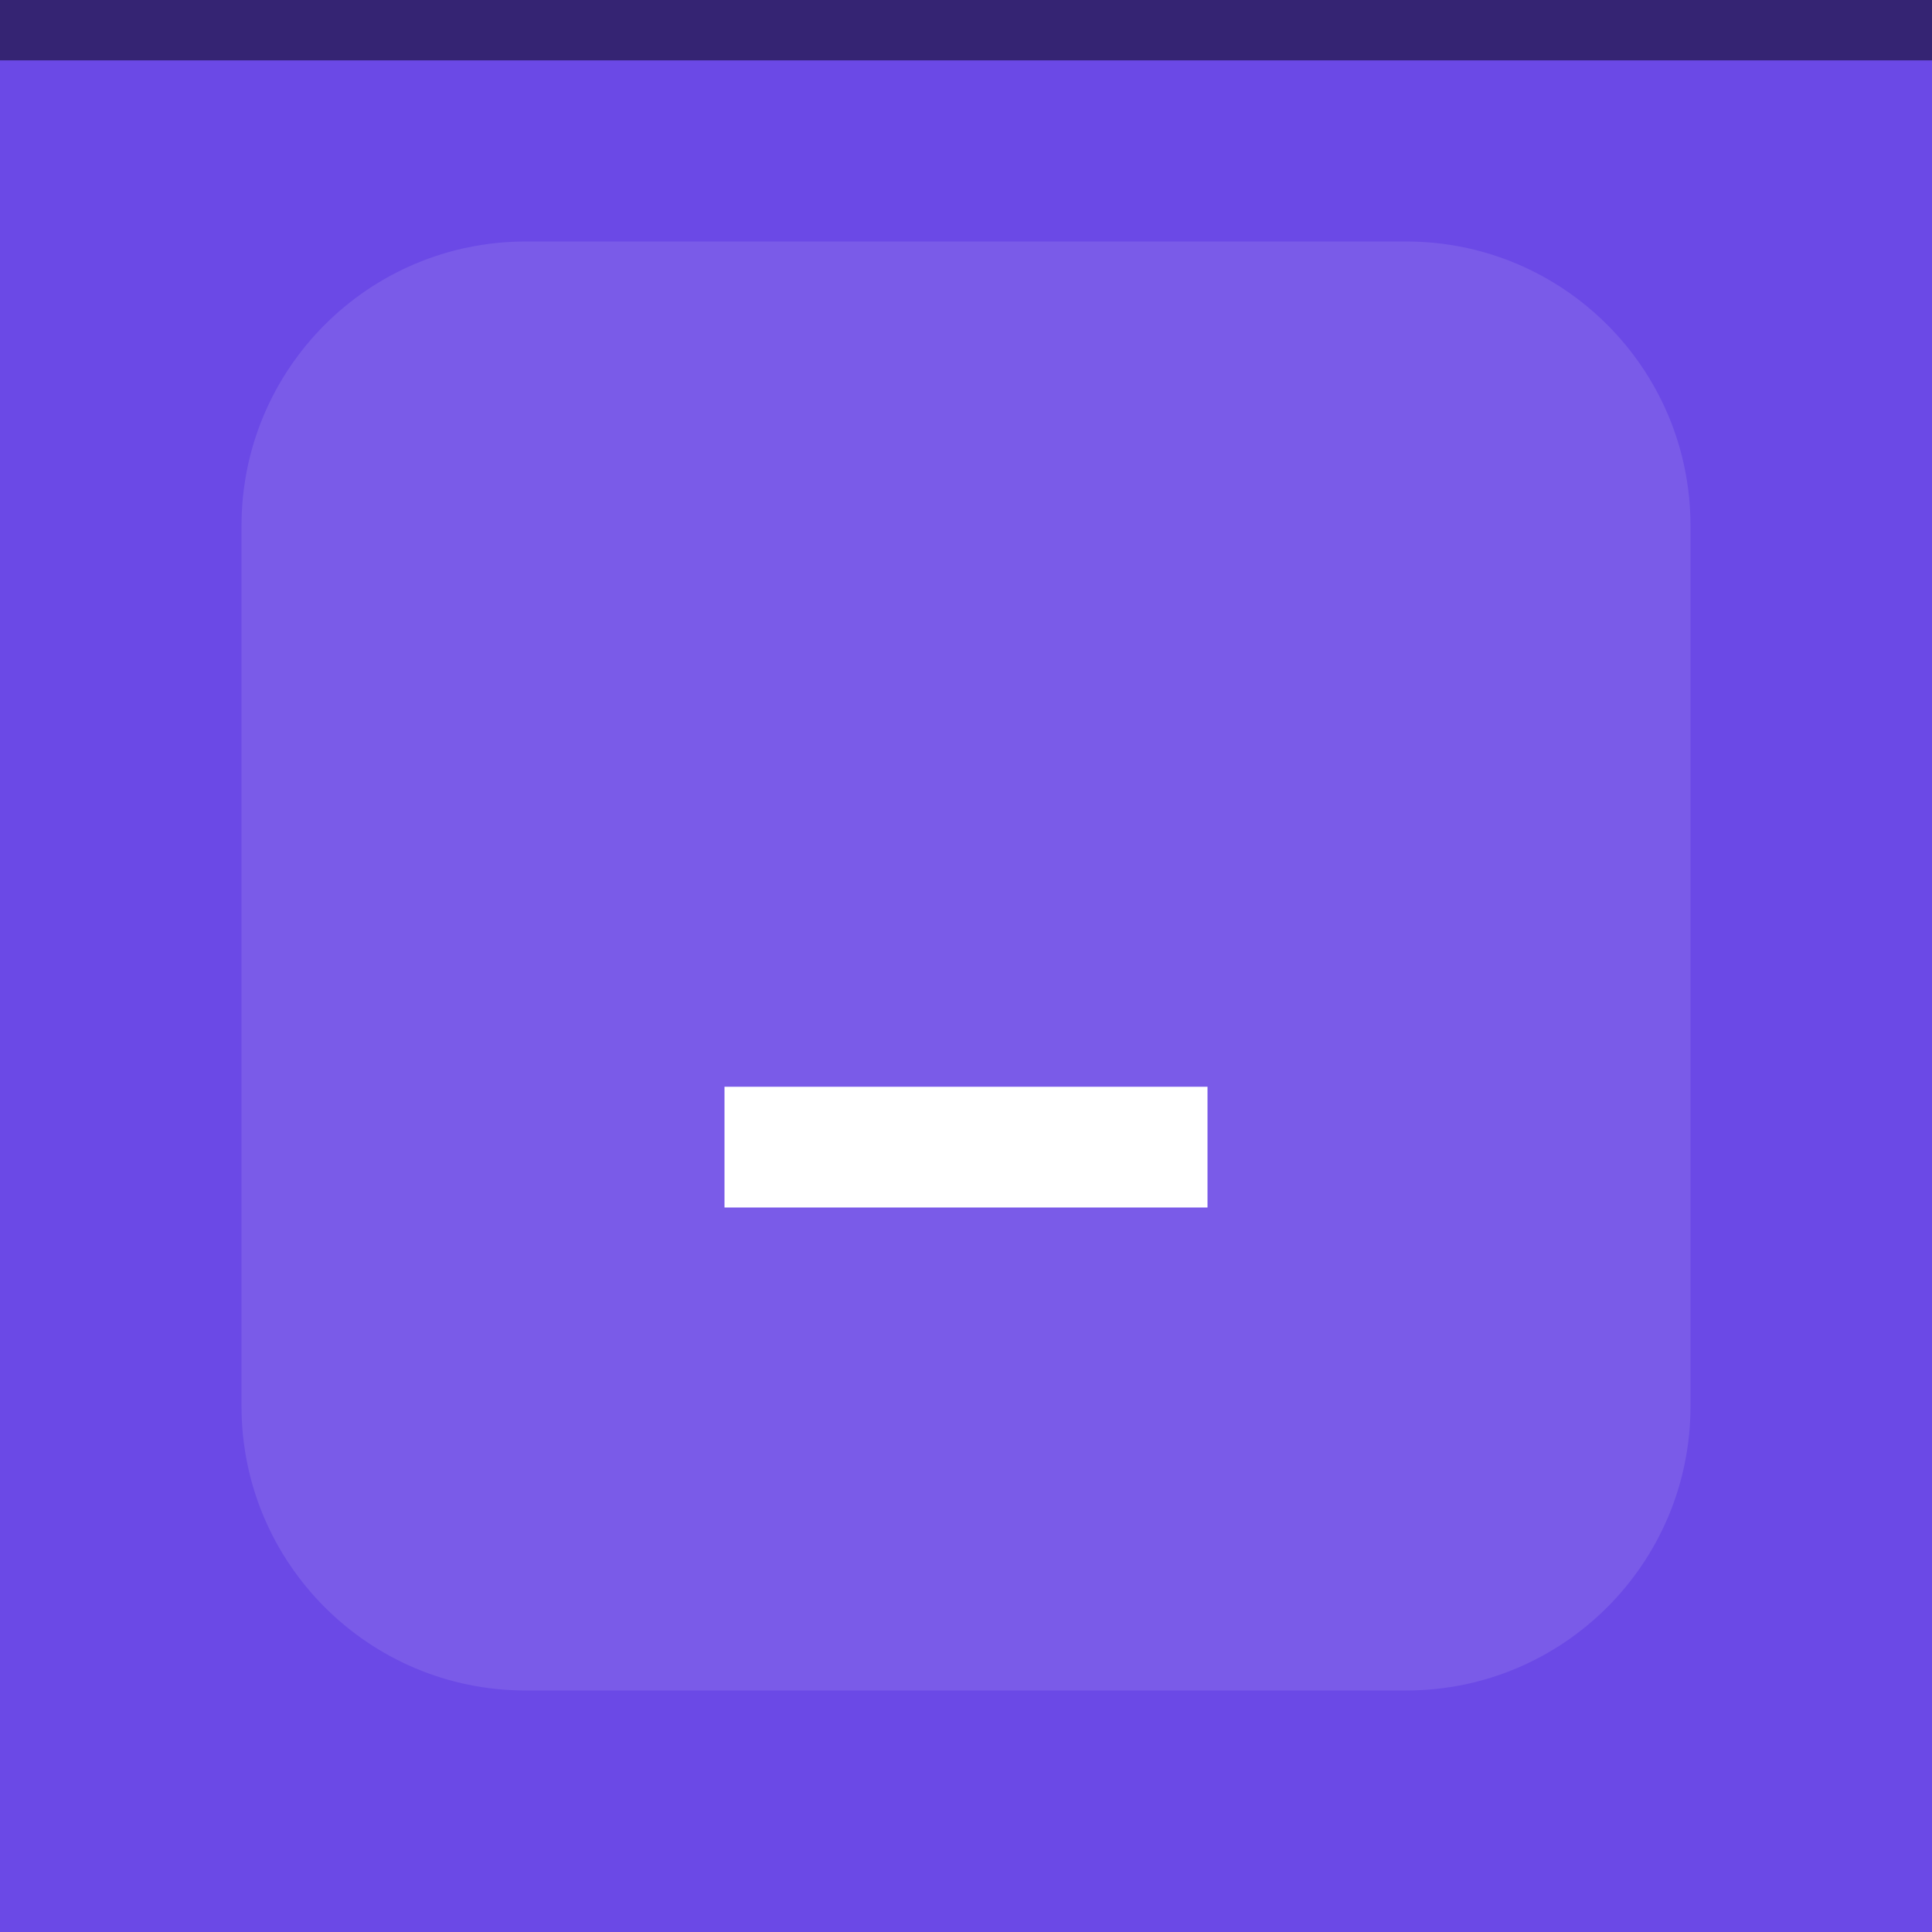
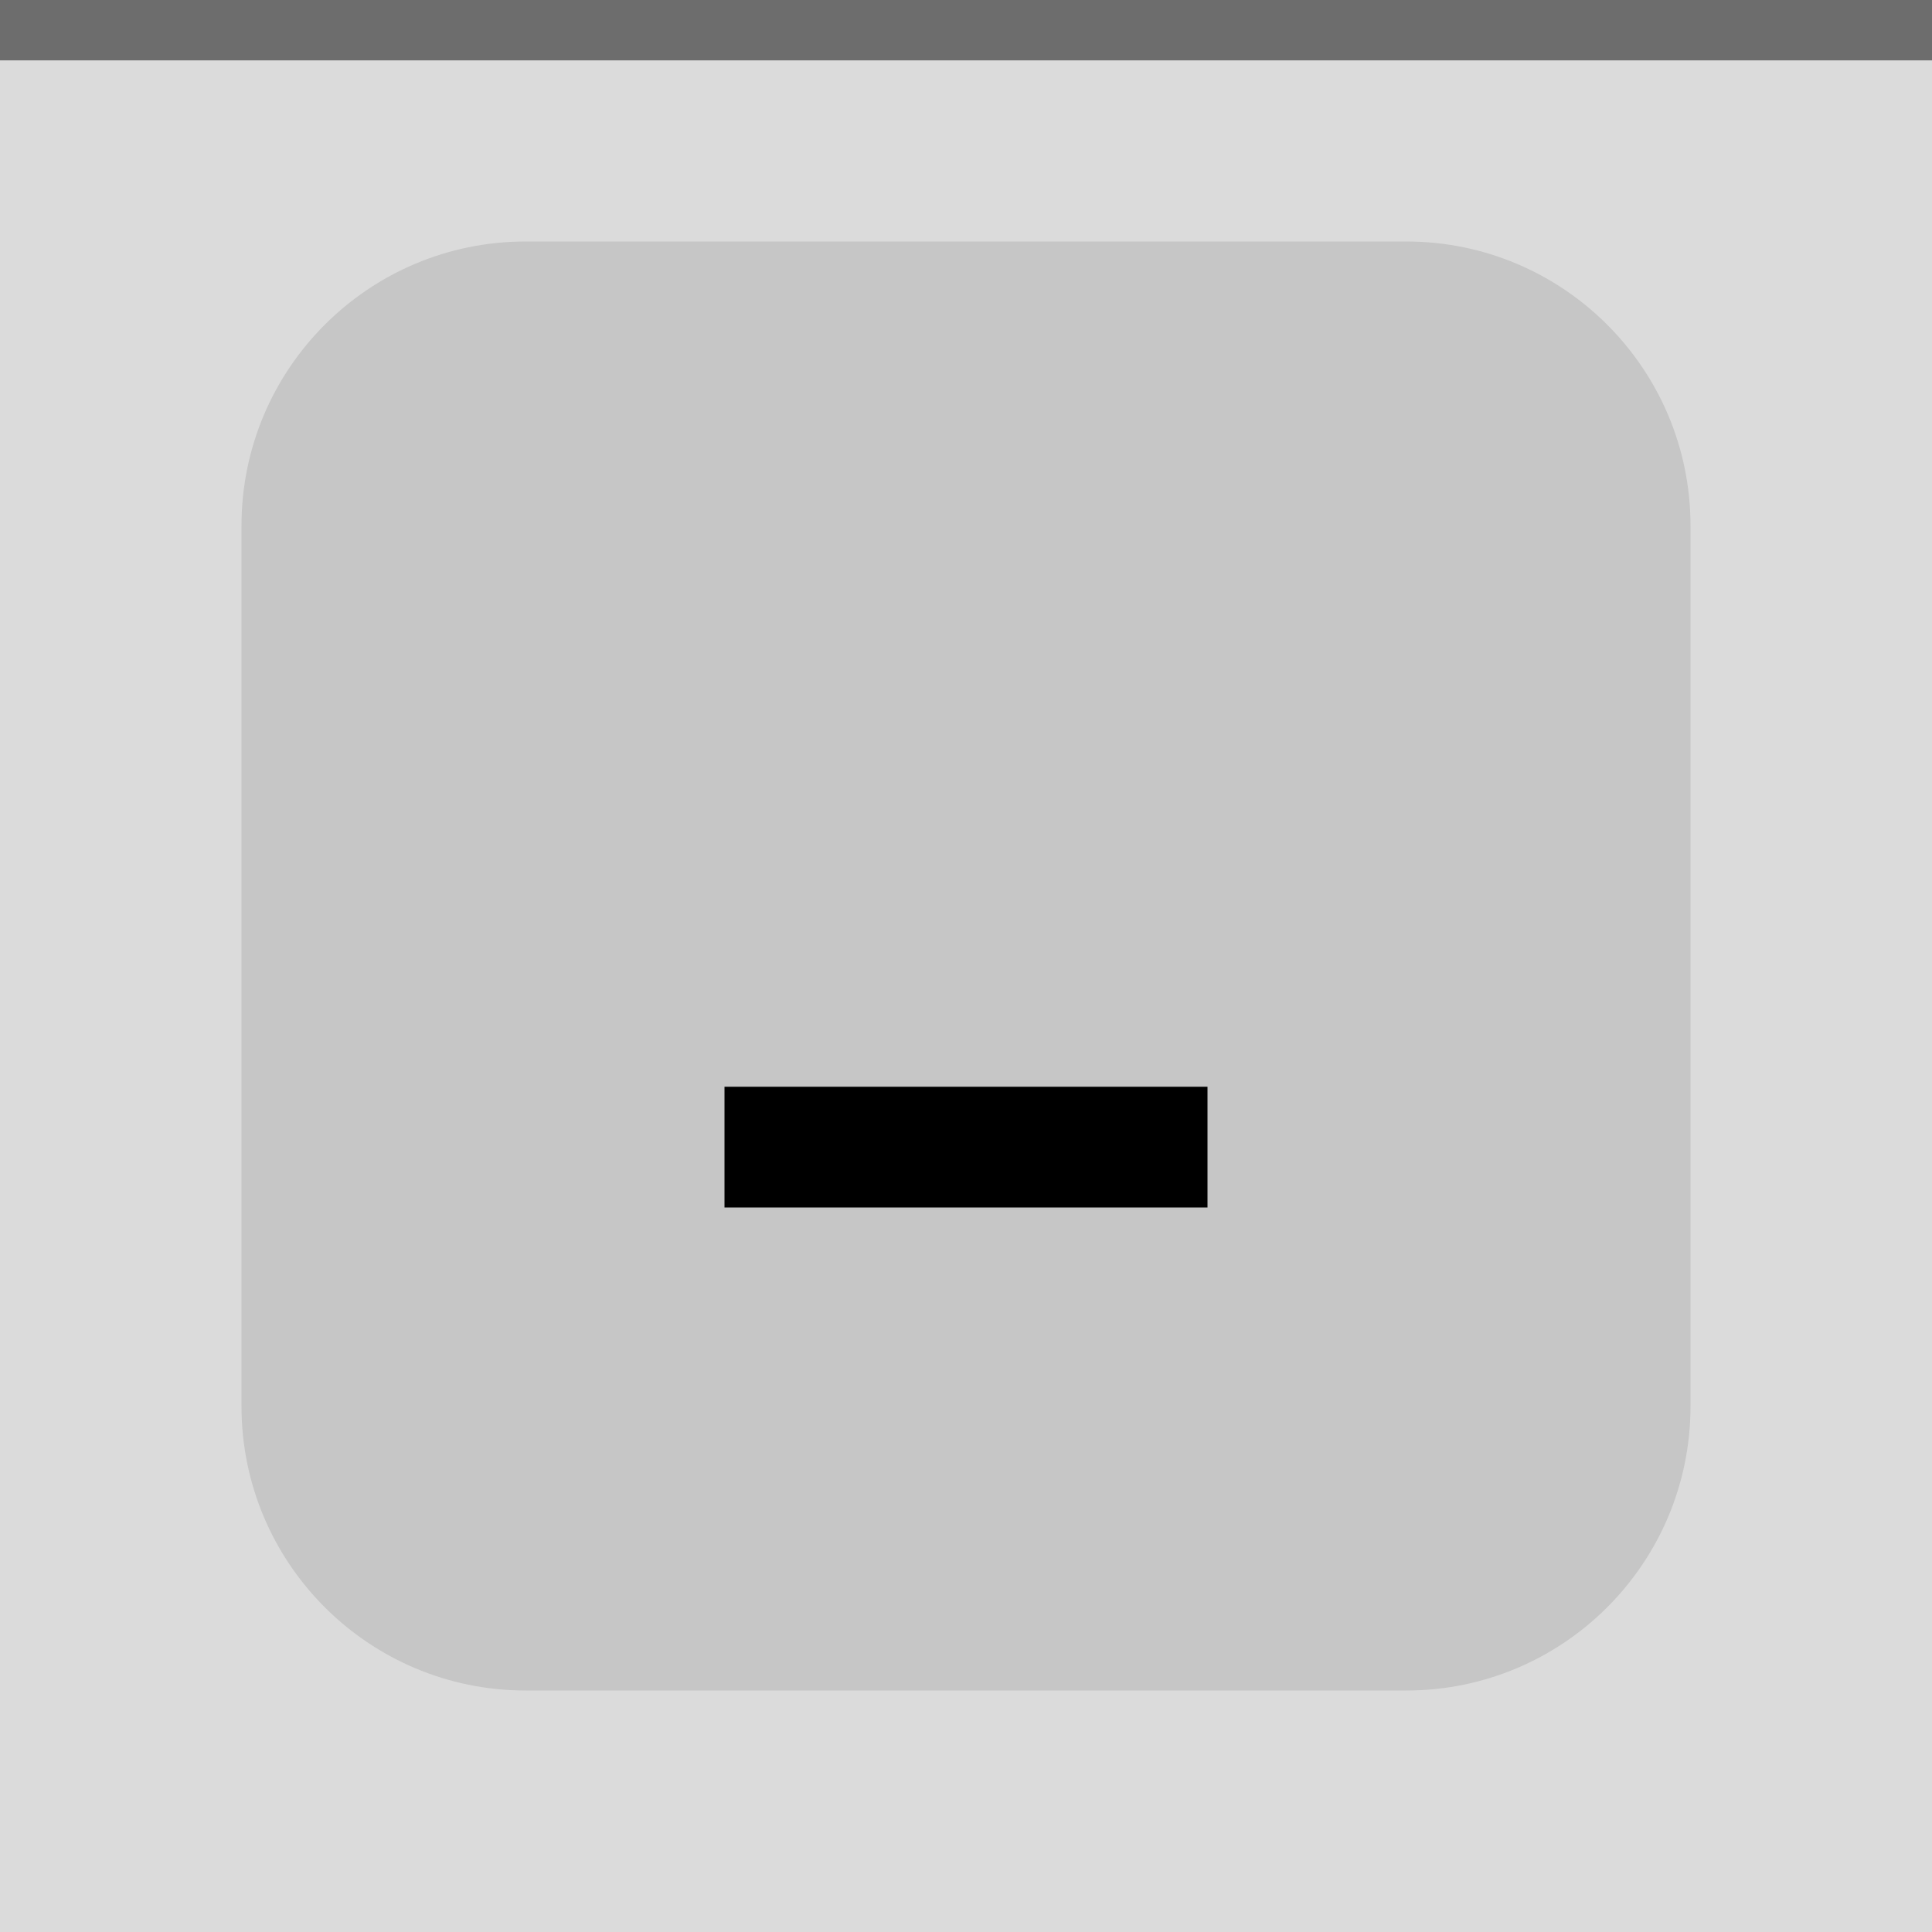
<svg xmlns="http://www.w3.org/2000/svg" id="svg12" version="1.1" viewBox="0 0 32 32" height="32" width="32">
  <defs id="defs16" />
-   <rect style="fill:#6b49e6;fill-opacity:1" id="rect2" fill="#E0E0E0" height="32" width="32" />
-   <rect ry="4.708" rx="4.708" y="4" x="4" width="24" height="24" fill="#E0E0E0" id="rect2-6-1" style="opacity:0.1;fill:#ffffff;fill-opacity:1;stroke-width:0.75" />
-   <g style="opacity:1;fill:#ffffff;fill-opacity:1" id="g10" opacity="0.6" fill="#000000">
-     <circle id="circle6" opacity="0" r="12" cy="16" cx="16" style="fill:#ffffff;fill-opacity:1" />
-     <path id="path8" d="m12 18h8v2h-8z" style="fill:#ffffff;fill-opacity:1" />
+   <rect style="fill:#dbdbdb;fill-opacity:1" id="rect2" fill="#E0E0E0" height="32" width="32" />
+   <rect ry="4.708" rx="4.708" y="4" x="4" width="24" height="24" fill="#E0E0E0" id="rect2-6-1" style="opacity:0.1;fill:#000000;fill-opacity:1;stroke-width:0.75" />
+   <g style="opacity:1;fill:#000000;fill-opacity:1" id="g10" opacity="0.6" fill="#000000">
+     <circle id="circle6" opacity="0" r="12" cy="16" cx="16" style="fill:#000000;fill-opacity:1" />
+     <path id="path8" d="m12 18h8v2h-8z" style="fill:#000000;fill-opacity:1" />
  </g>
  <rect width="32" height="1" fill="#FFFFFF" fill-opacity="0.4" id="rect166" style="opacity:0.5;fill:#000000;fill-opacity:1" x="0" y="0" />
</svg>
